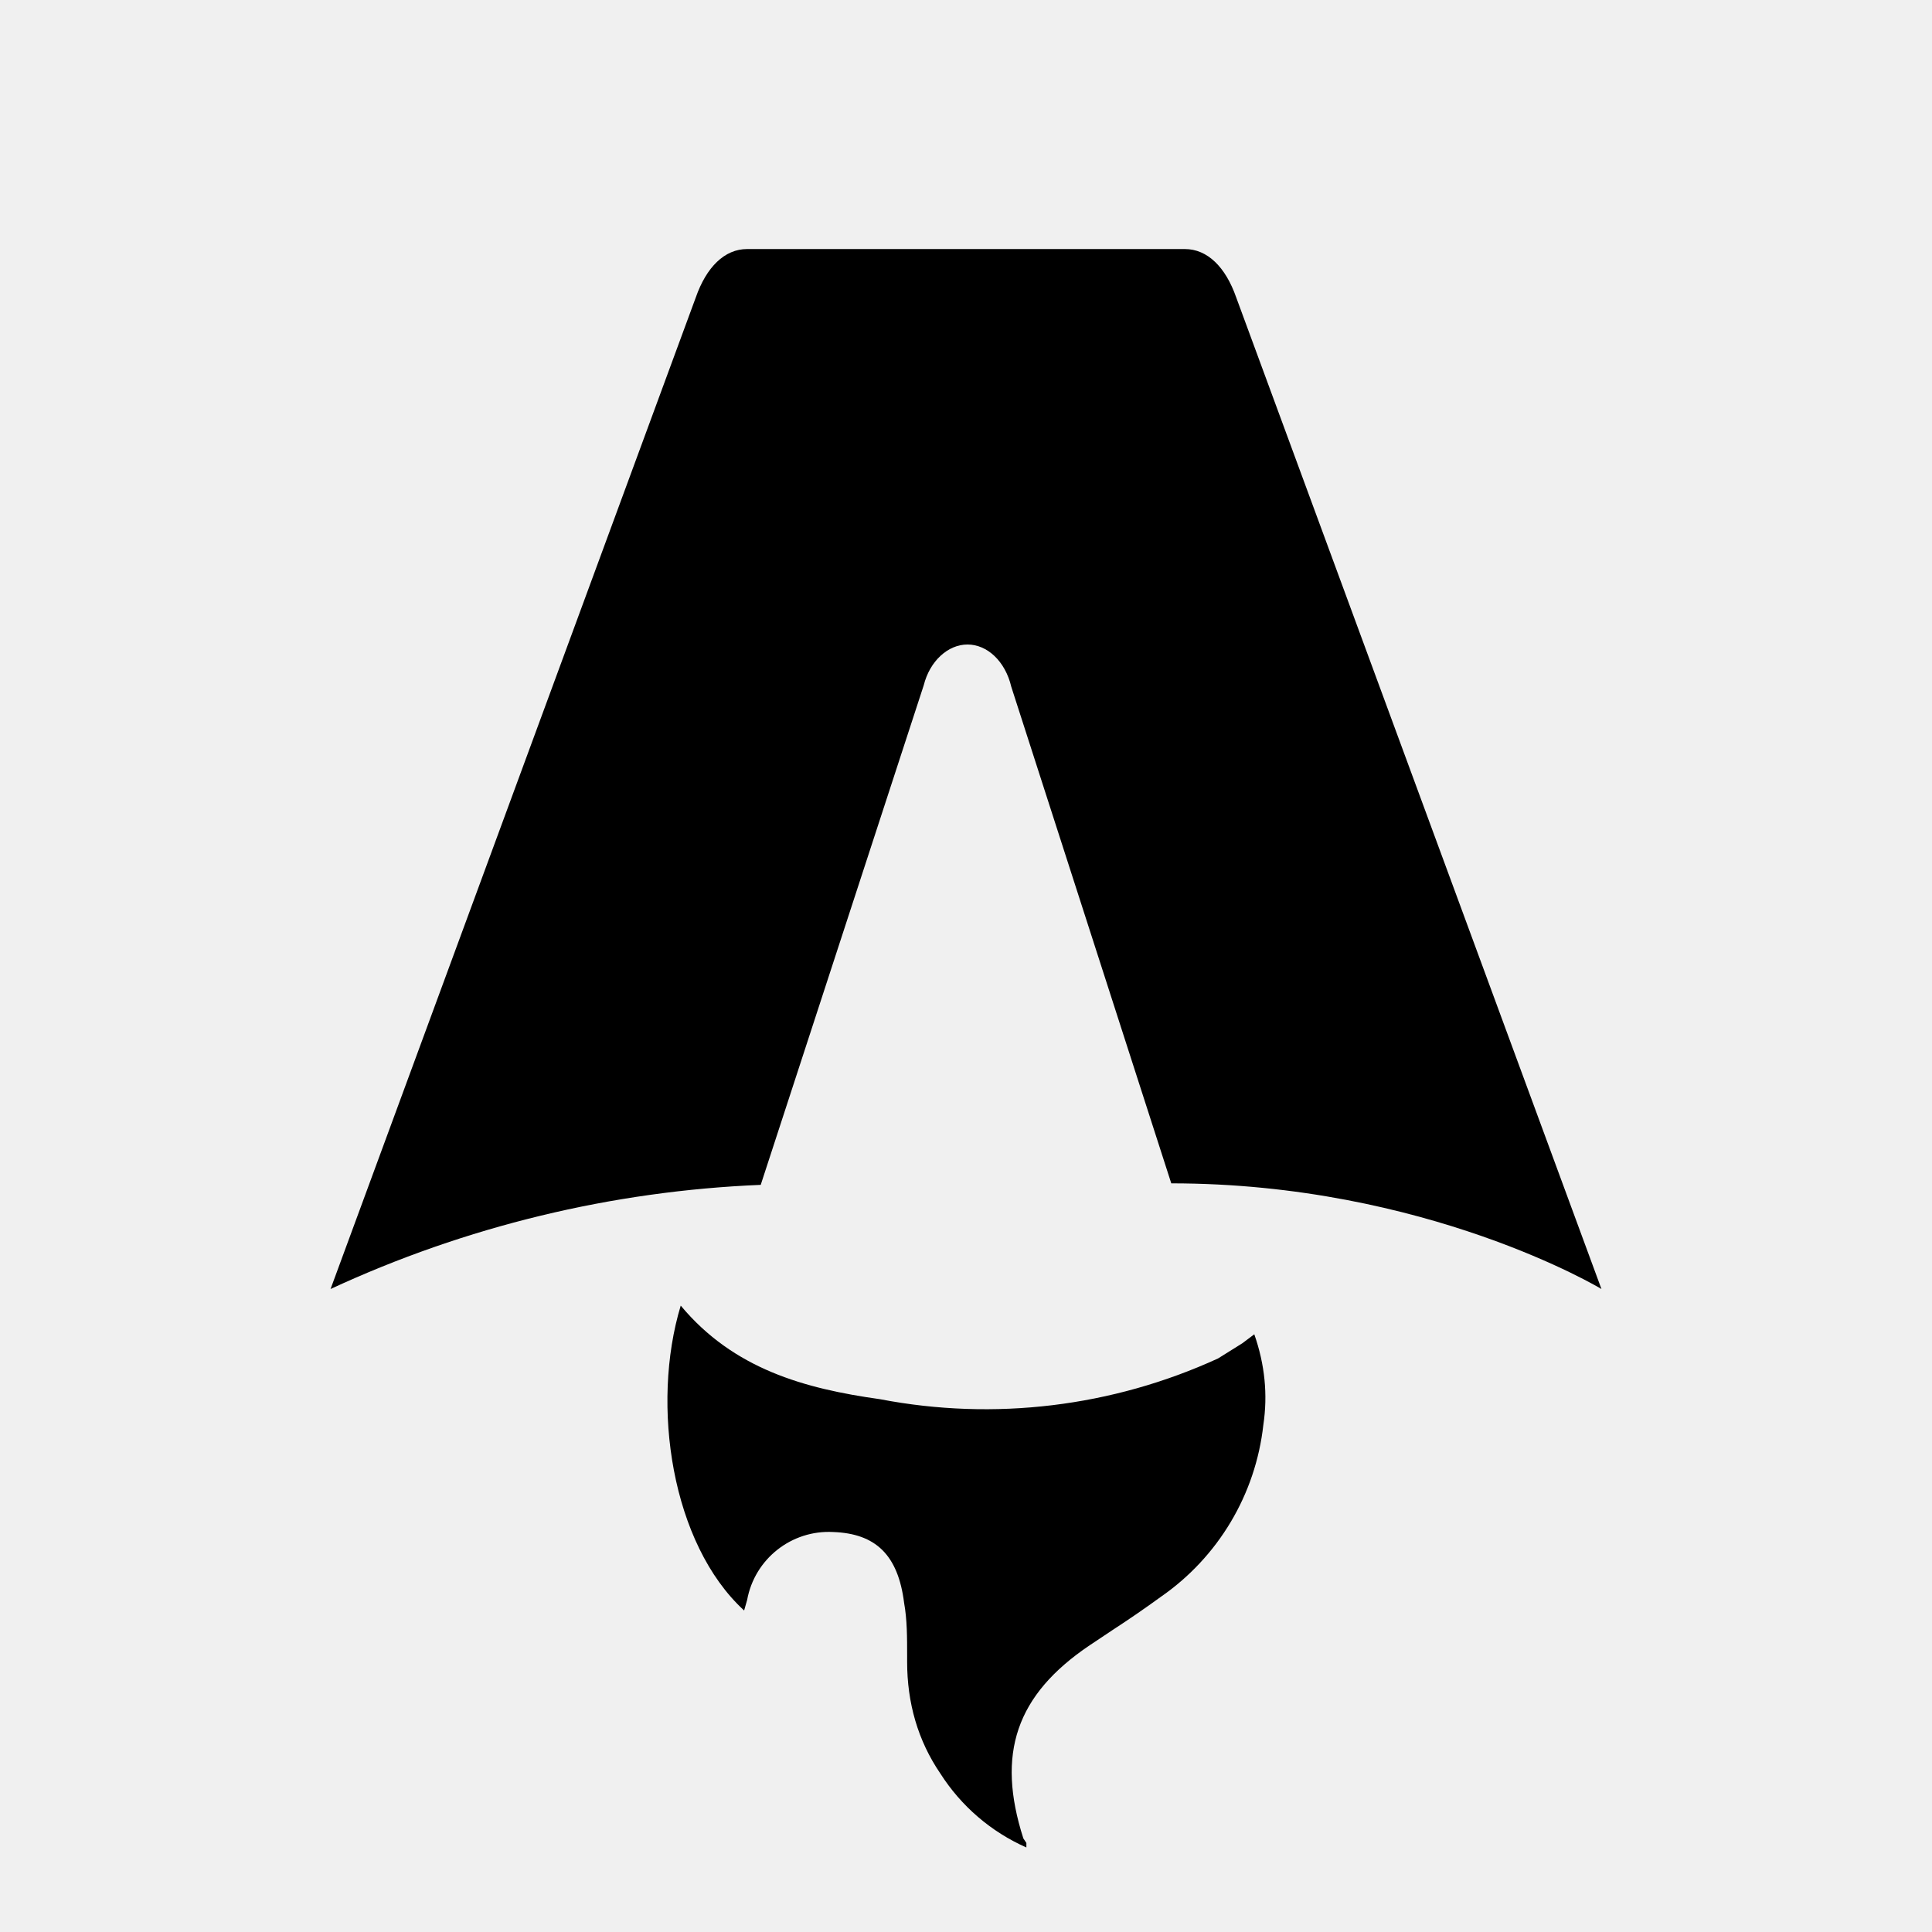
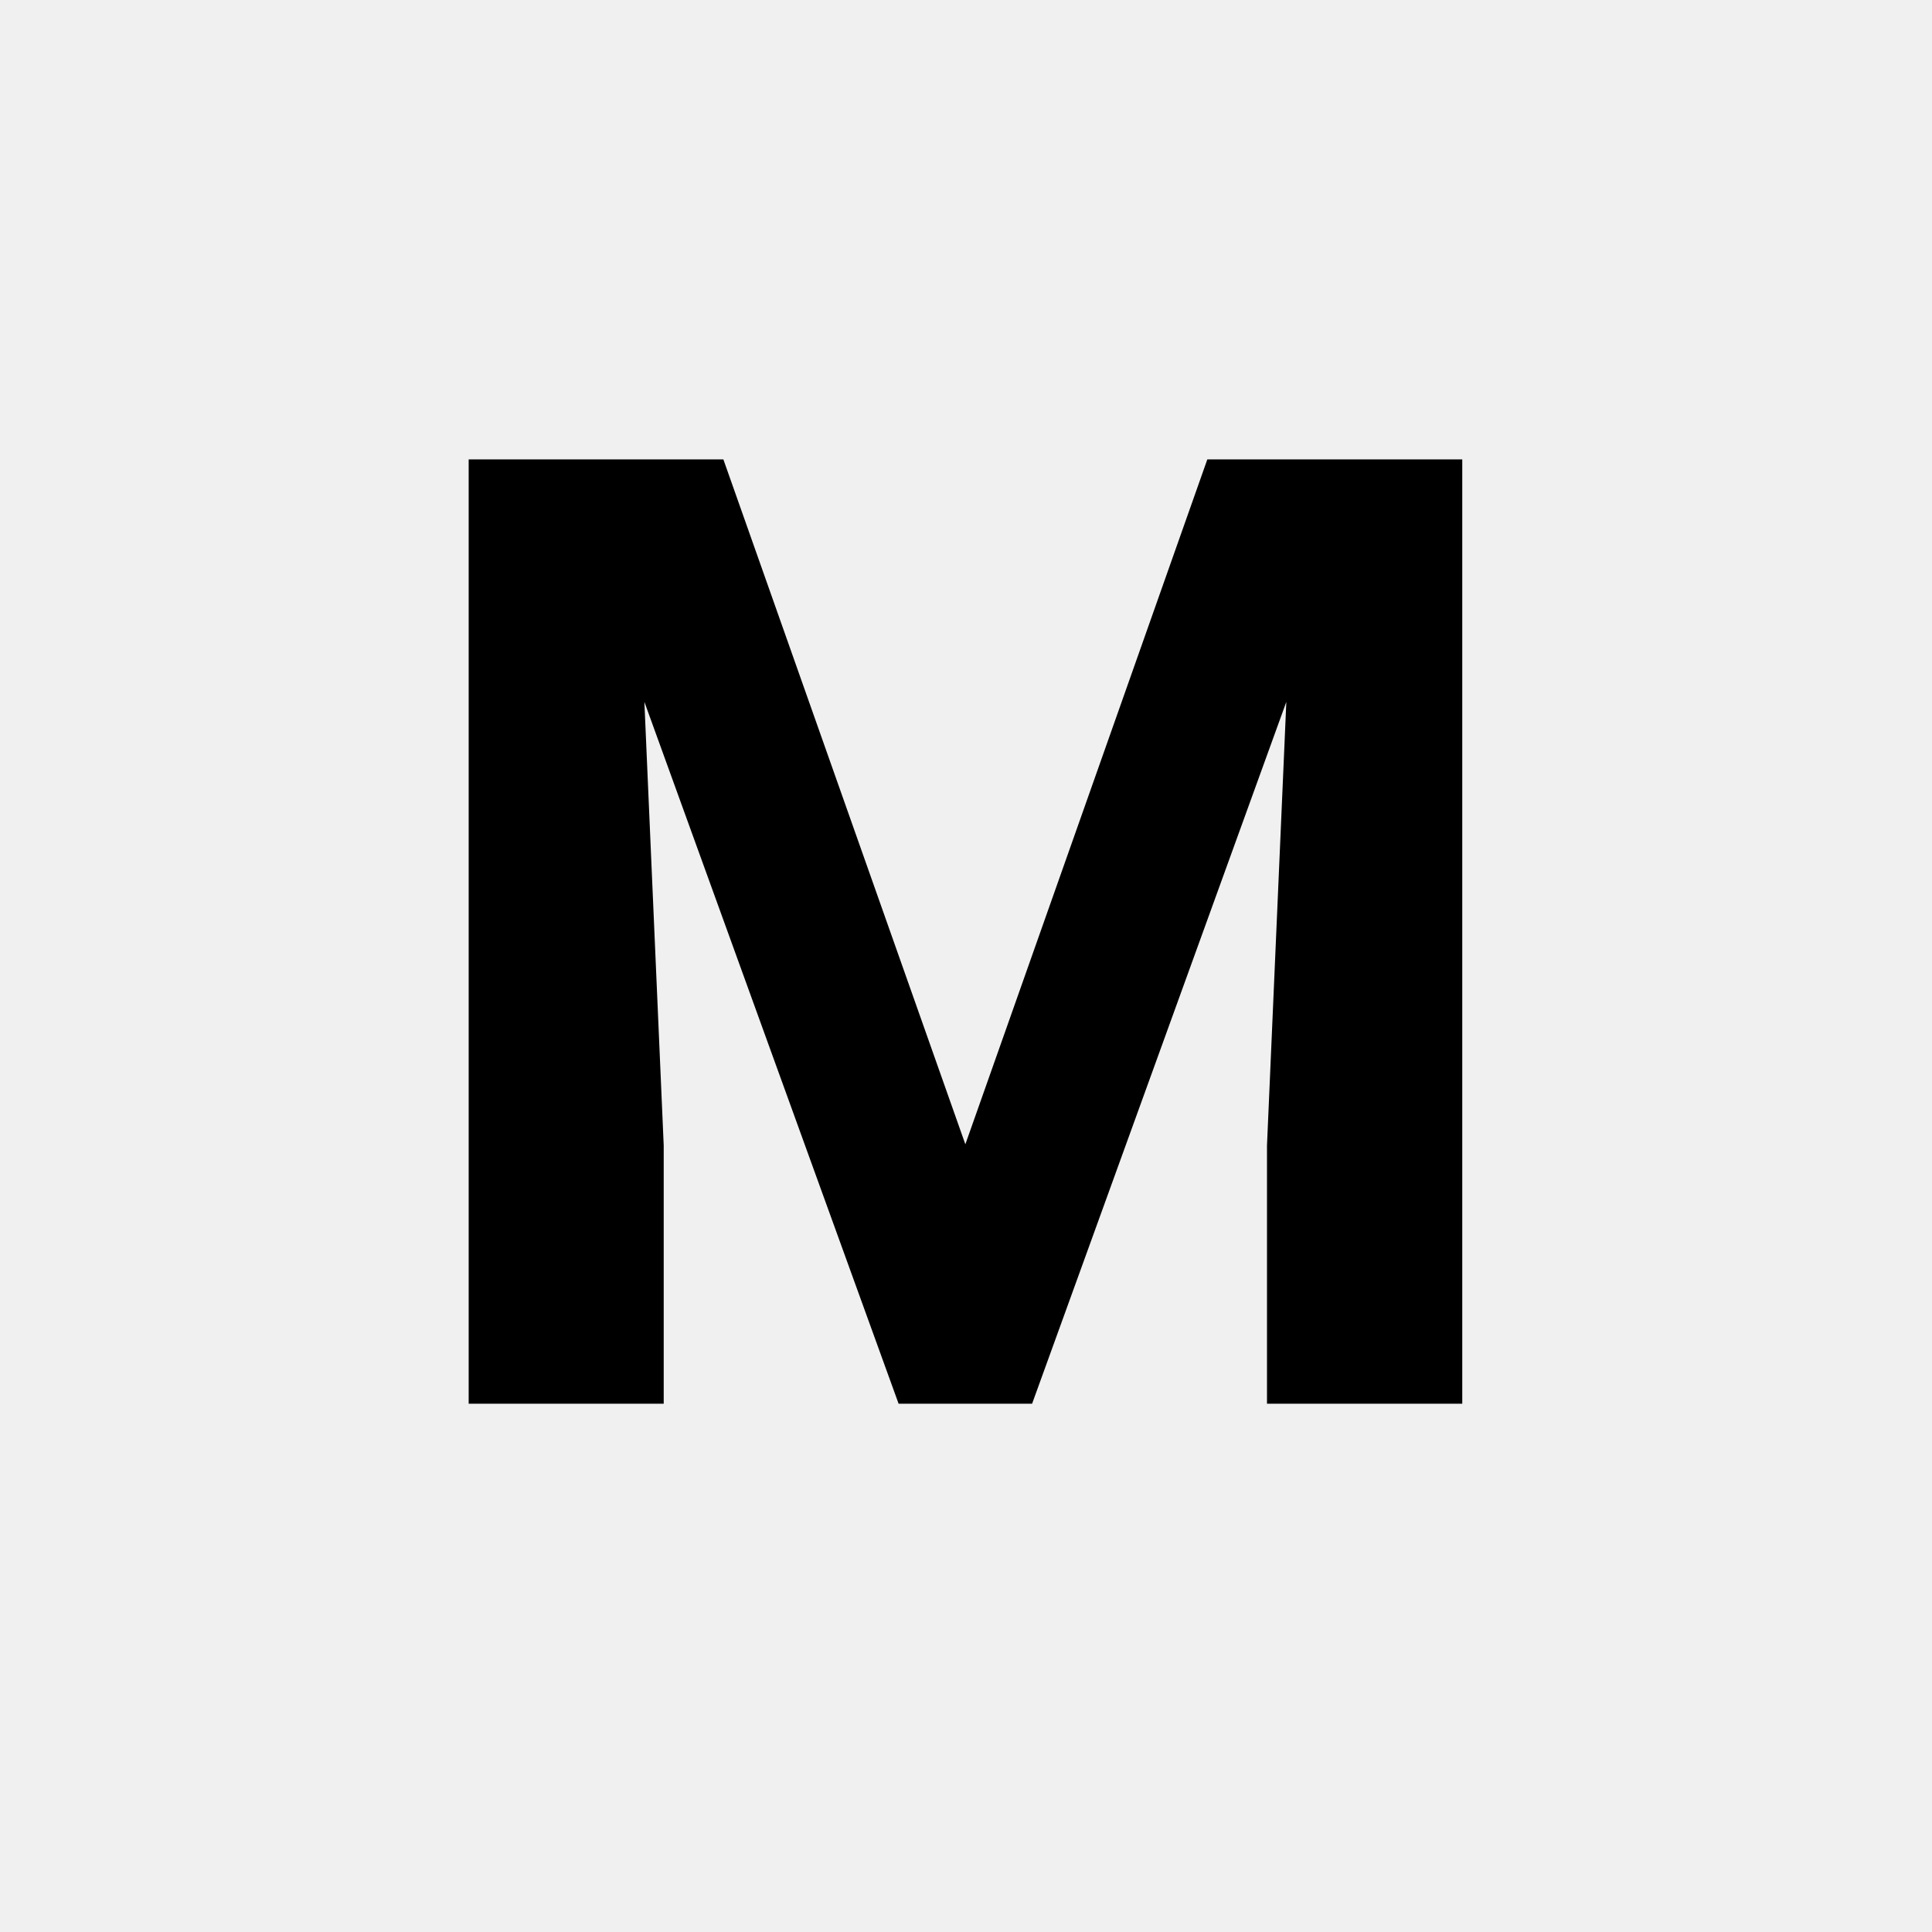
- <svg xmlns="http://www.w3.org/2000/svg" fill="none" viewBox="0 0 128 128">
-   <path d="M50.4 78.5a75.1 75.1 0 0 0-28.5 6.9l24.2-65.7c.7-2 1.9-3.2 3.4-3.2h29c1.5 0 2.7 1.2 3.4 3.2l24.2 65.7s-11.6-7-28.5-7L67 45.5c-.4-1.7-1.6-2.8-2.9-2.8-1.3 0-2.5 1.1-2.9 2.7L50.4 78.5Zm-1.1 28.2Zm-4.2-20.2c-2 6.6-.6 15.8 4.2 20.2a17.5 17.5 0 0 1 .2-.7 5.5 5.5 0 0 1 5.7-4.5c2.8.1 4.3 1.5 4.7 4.7.2 1.1.2 2.3.2 3.5v.4c0 2.7.7 5.2 2.2 7.4a13 13 0 0 0 5.7 4.9v-.3l-.2-.3c-1.8-5.6-.5-9.5 4.4-12.8l1.5-1a73 73 0 0 0 3.2-2.2 16 16 0 0 0 6.8-11.4c.3-2 .1-4-.6-6l-.8.6-1.6 1a37 37 0 0 1-22.4 2.7c-5-.7-9.7-2-13.2-6.2Z" />
+ <svg xmlns="http://www.w3.org/2000/svg" viewBox="0 0 128 128">
+   <text x="64" y="93" text-anchor="middle" font-family="system-ui, -apple-system, Segoe UI, Roboto, sans-serif" font-weight="600" font-size="88">M</text>
  <style>
-         path { fill: #000; }
+         text { fill: #000; }
        @media (prefers-color-scheme: dark) {
-             path { fill: #FFF; }
+             text { fill: #FFF; }
        }
    </style>
</svg>
